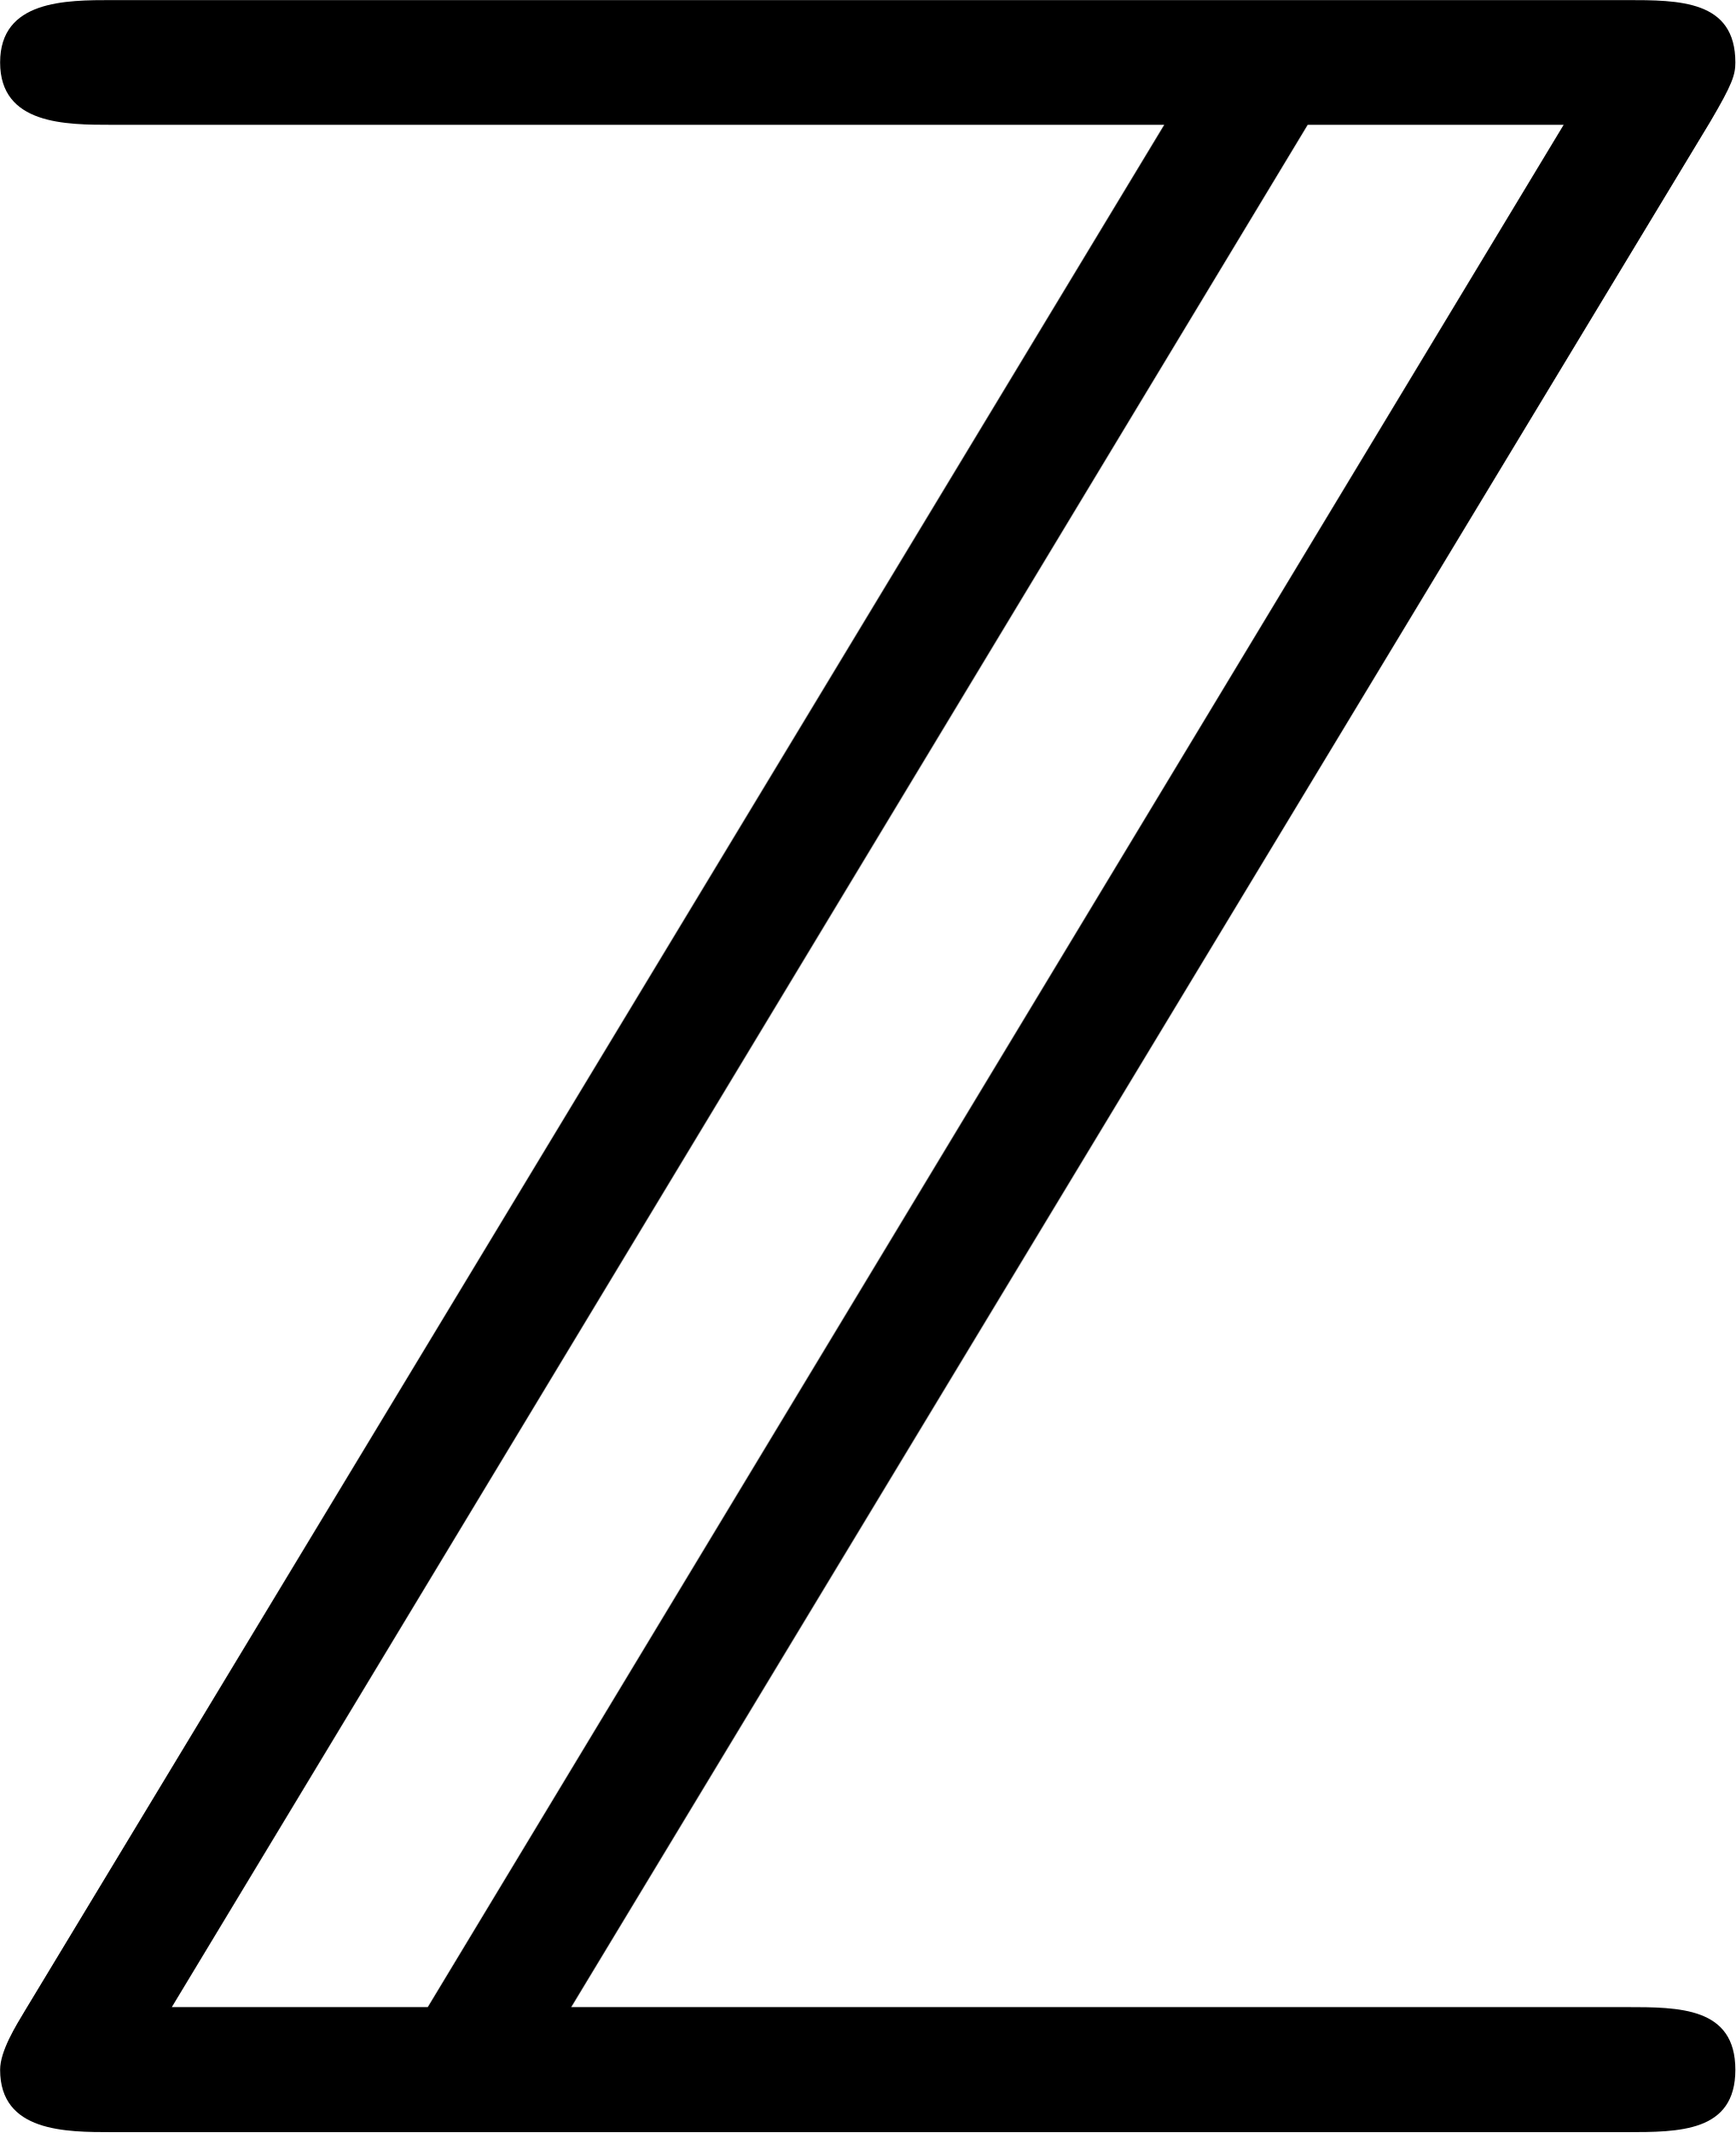
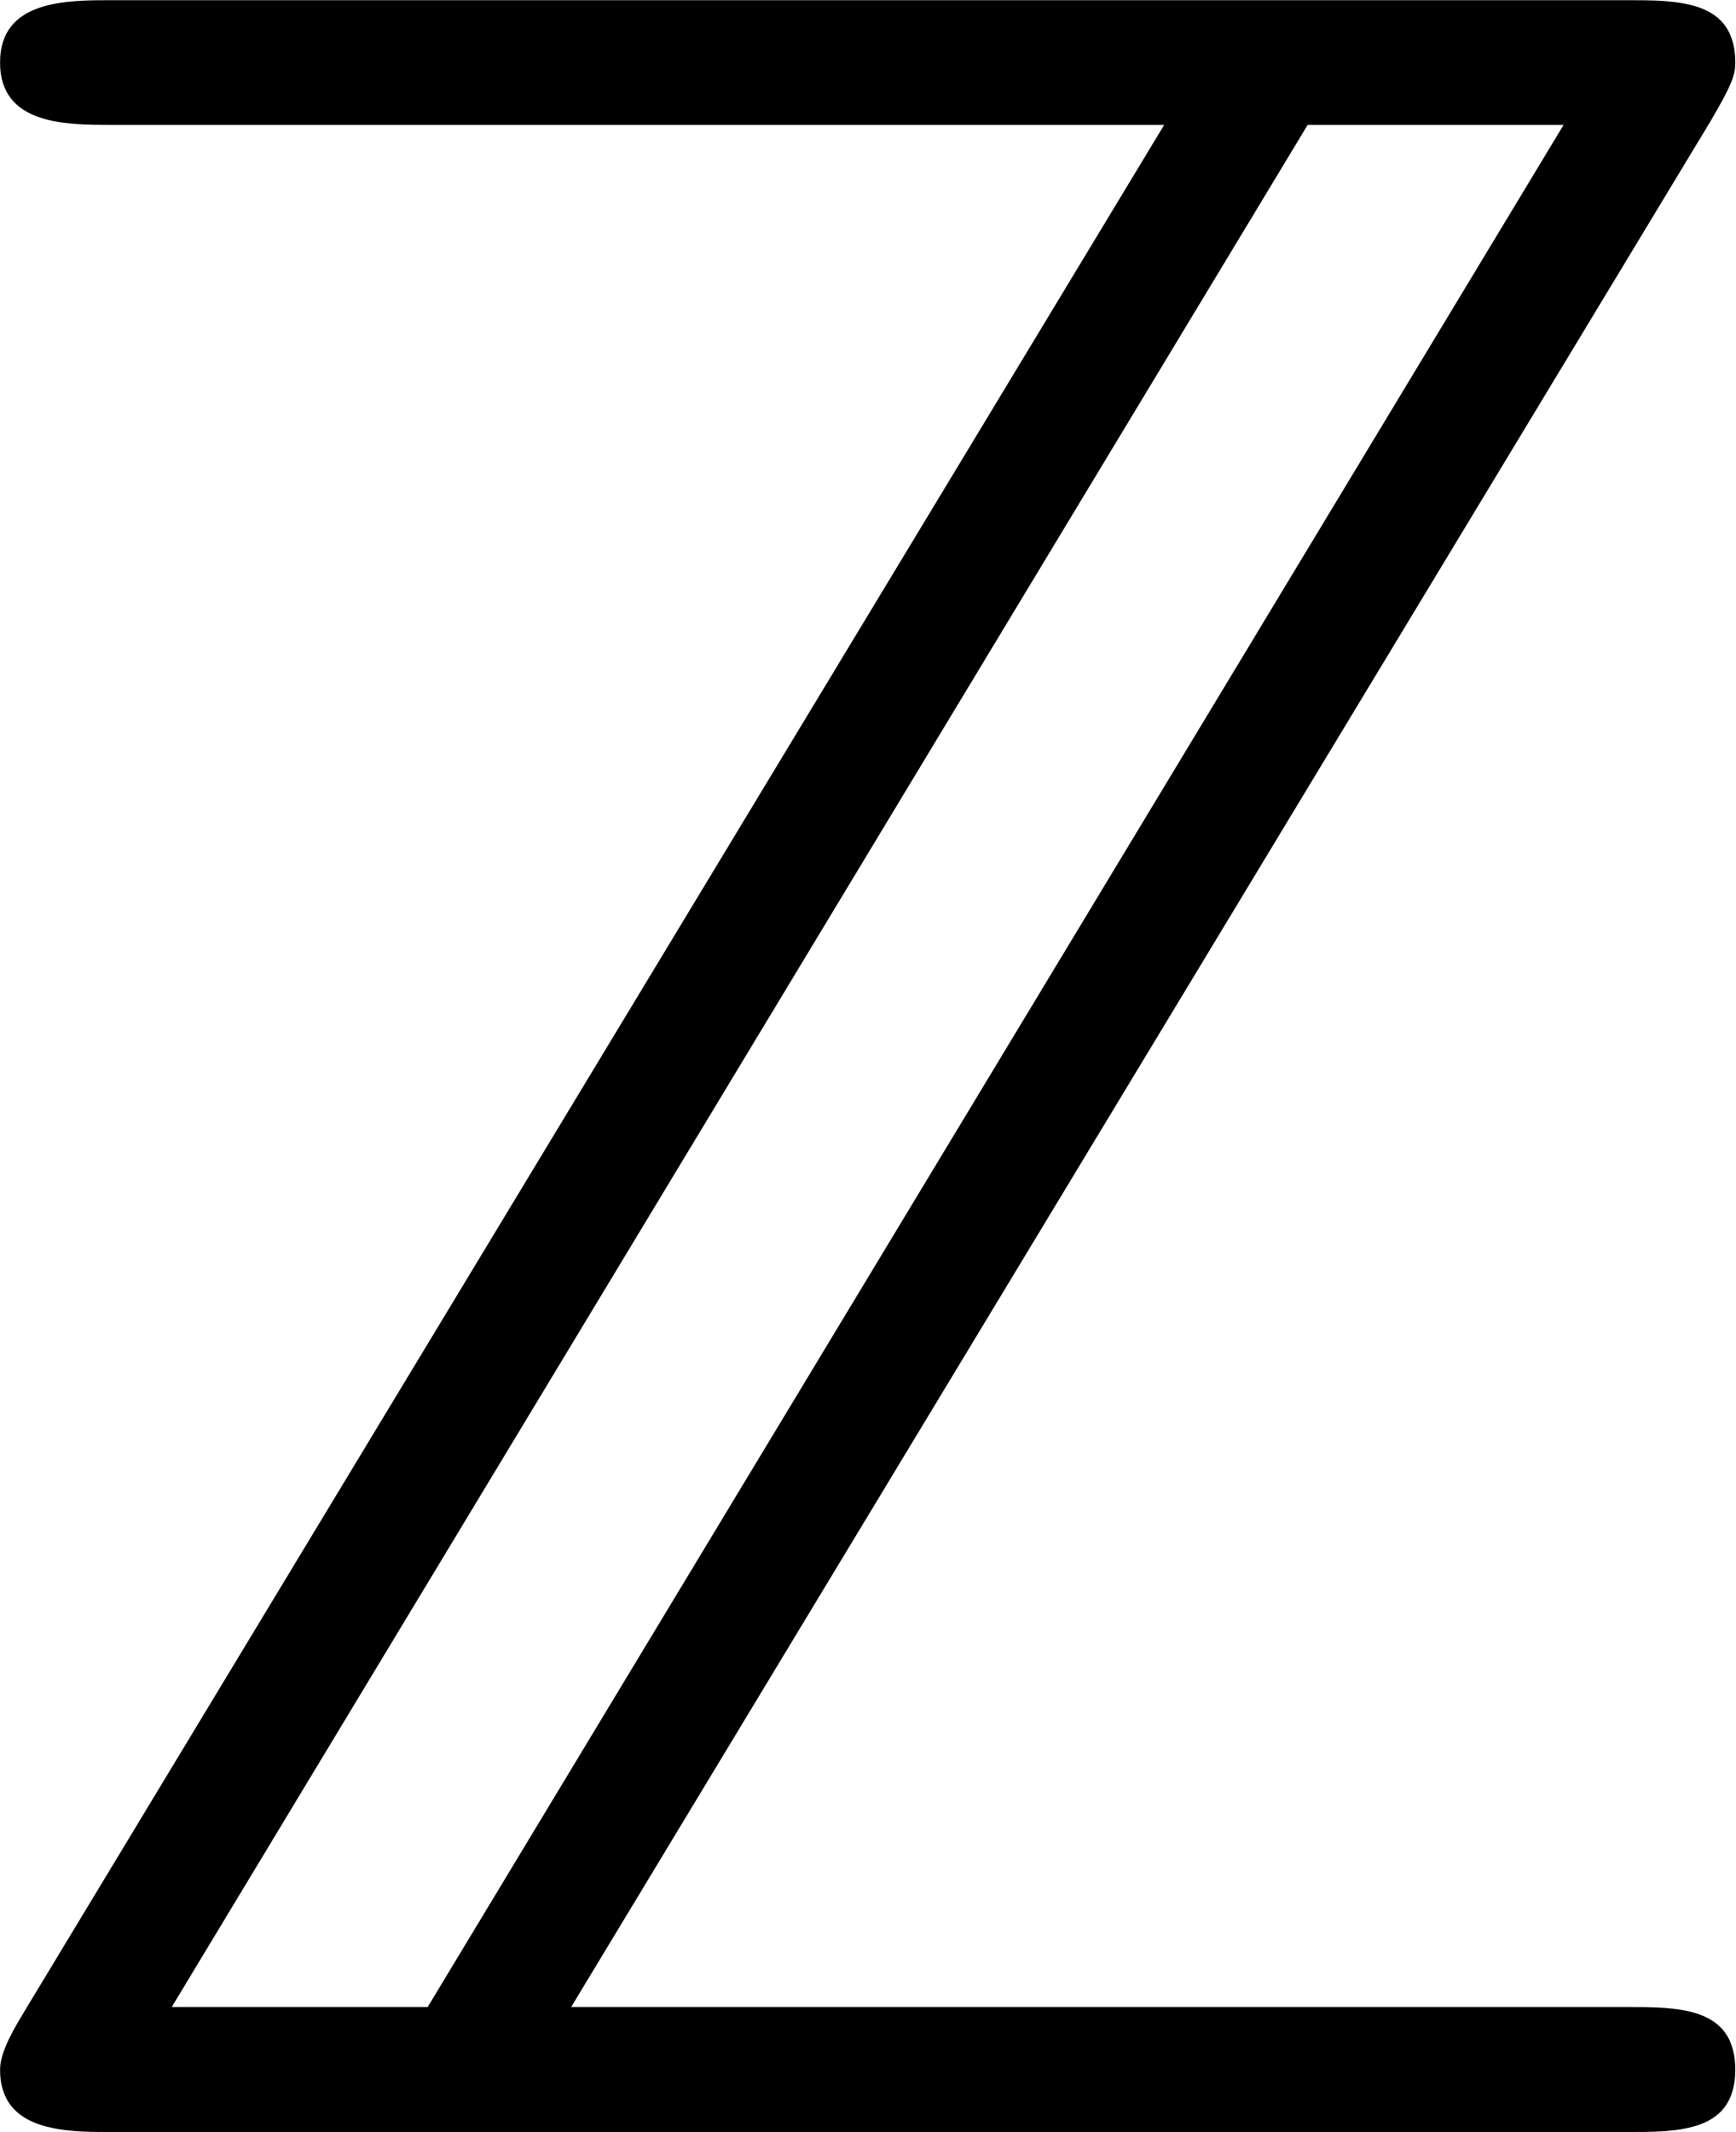
- <svg xmlns="http://www.w3.org/2000/svg" xmlns:xlink="http://www.w3.org/1999/xlink" version="1.1" width="11.435pt" height="14.046pt" viewBox="-28.876 21.757 11.435 14.046">
+ <svg xmlns="http://www.w3.org/2000/svg" xmlns:xlink="http://www.w3.org/1999/xlink" version="1.1" width="6.121pt" height="7.519pt" viewBox="-15.457 11.646 6.121 7.519">
  <defs>
    <path id="g0-3518" d="M6.087-.199C6.087-.399 5.908-.399 5.738-.399H2.371L6.007-6.416C6.077-6.535 6.087-6.565 6.087-6.605C6.087-6.804 5.908-6.804 5.738-6.804H.907C.757-6.804 .548-6.804 .548-6.605S.757-6.406 .907-6.406H4.264L.628-.389C.598-.339 .548-.259 .548-.199C.548 0 .757 0 .907 0H5.738C5.908 0 6.087 0 6.087-.199ZM5.539-6.406L1.913-.399H1.096L4.722-6.406H5.539Z" />
  </defs>
-   <g id="page1" transform="matrix(2.064286 0 0 2.064286 0 0)">
+   <g id="page1" transform="matrix(1.105 0 0 1.105 0 0)">
    <use x="-14.536" y="17.344" xlink:href="#g0-3518" />
  </g>
</svg>
